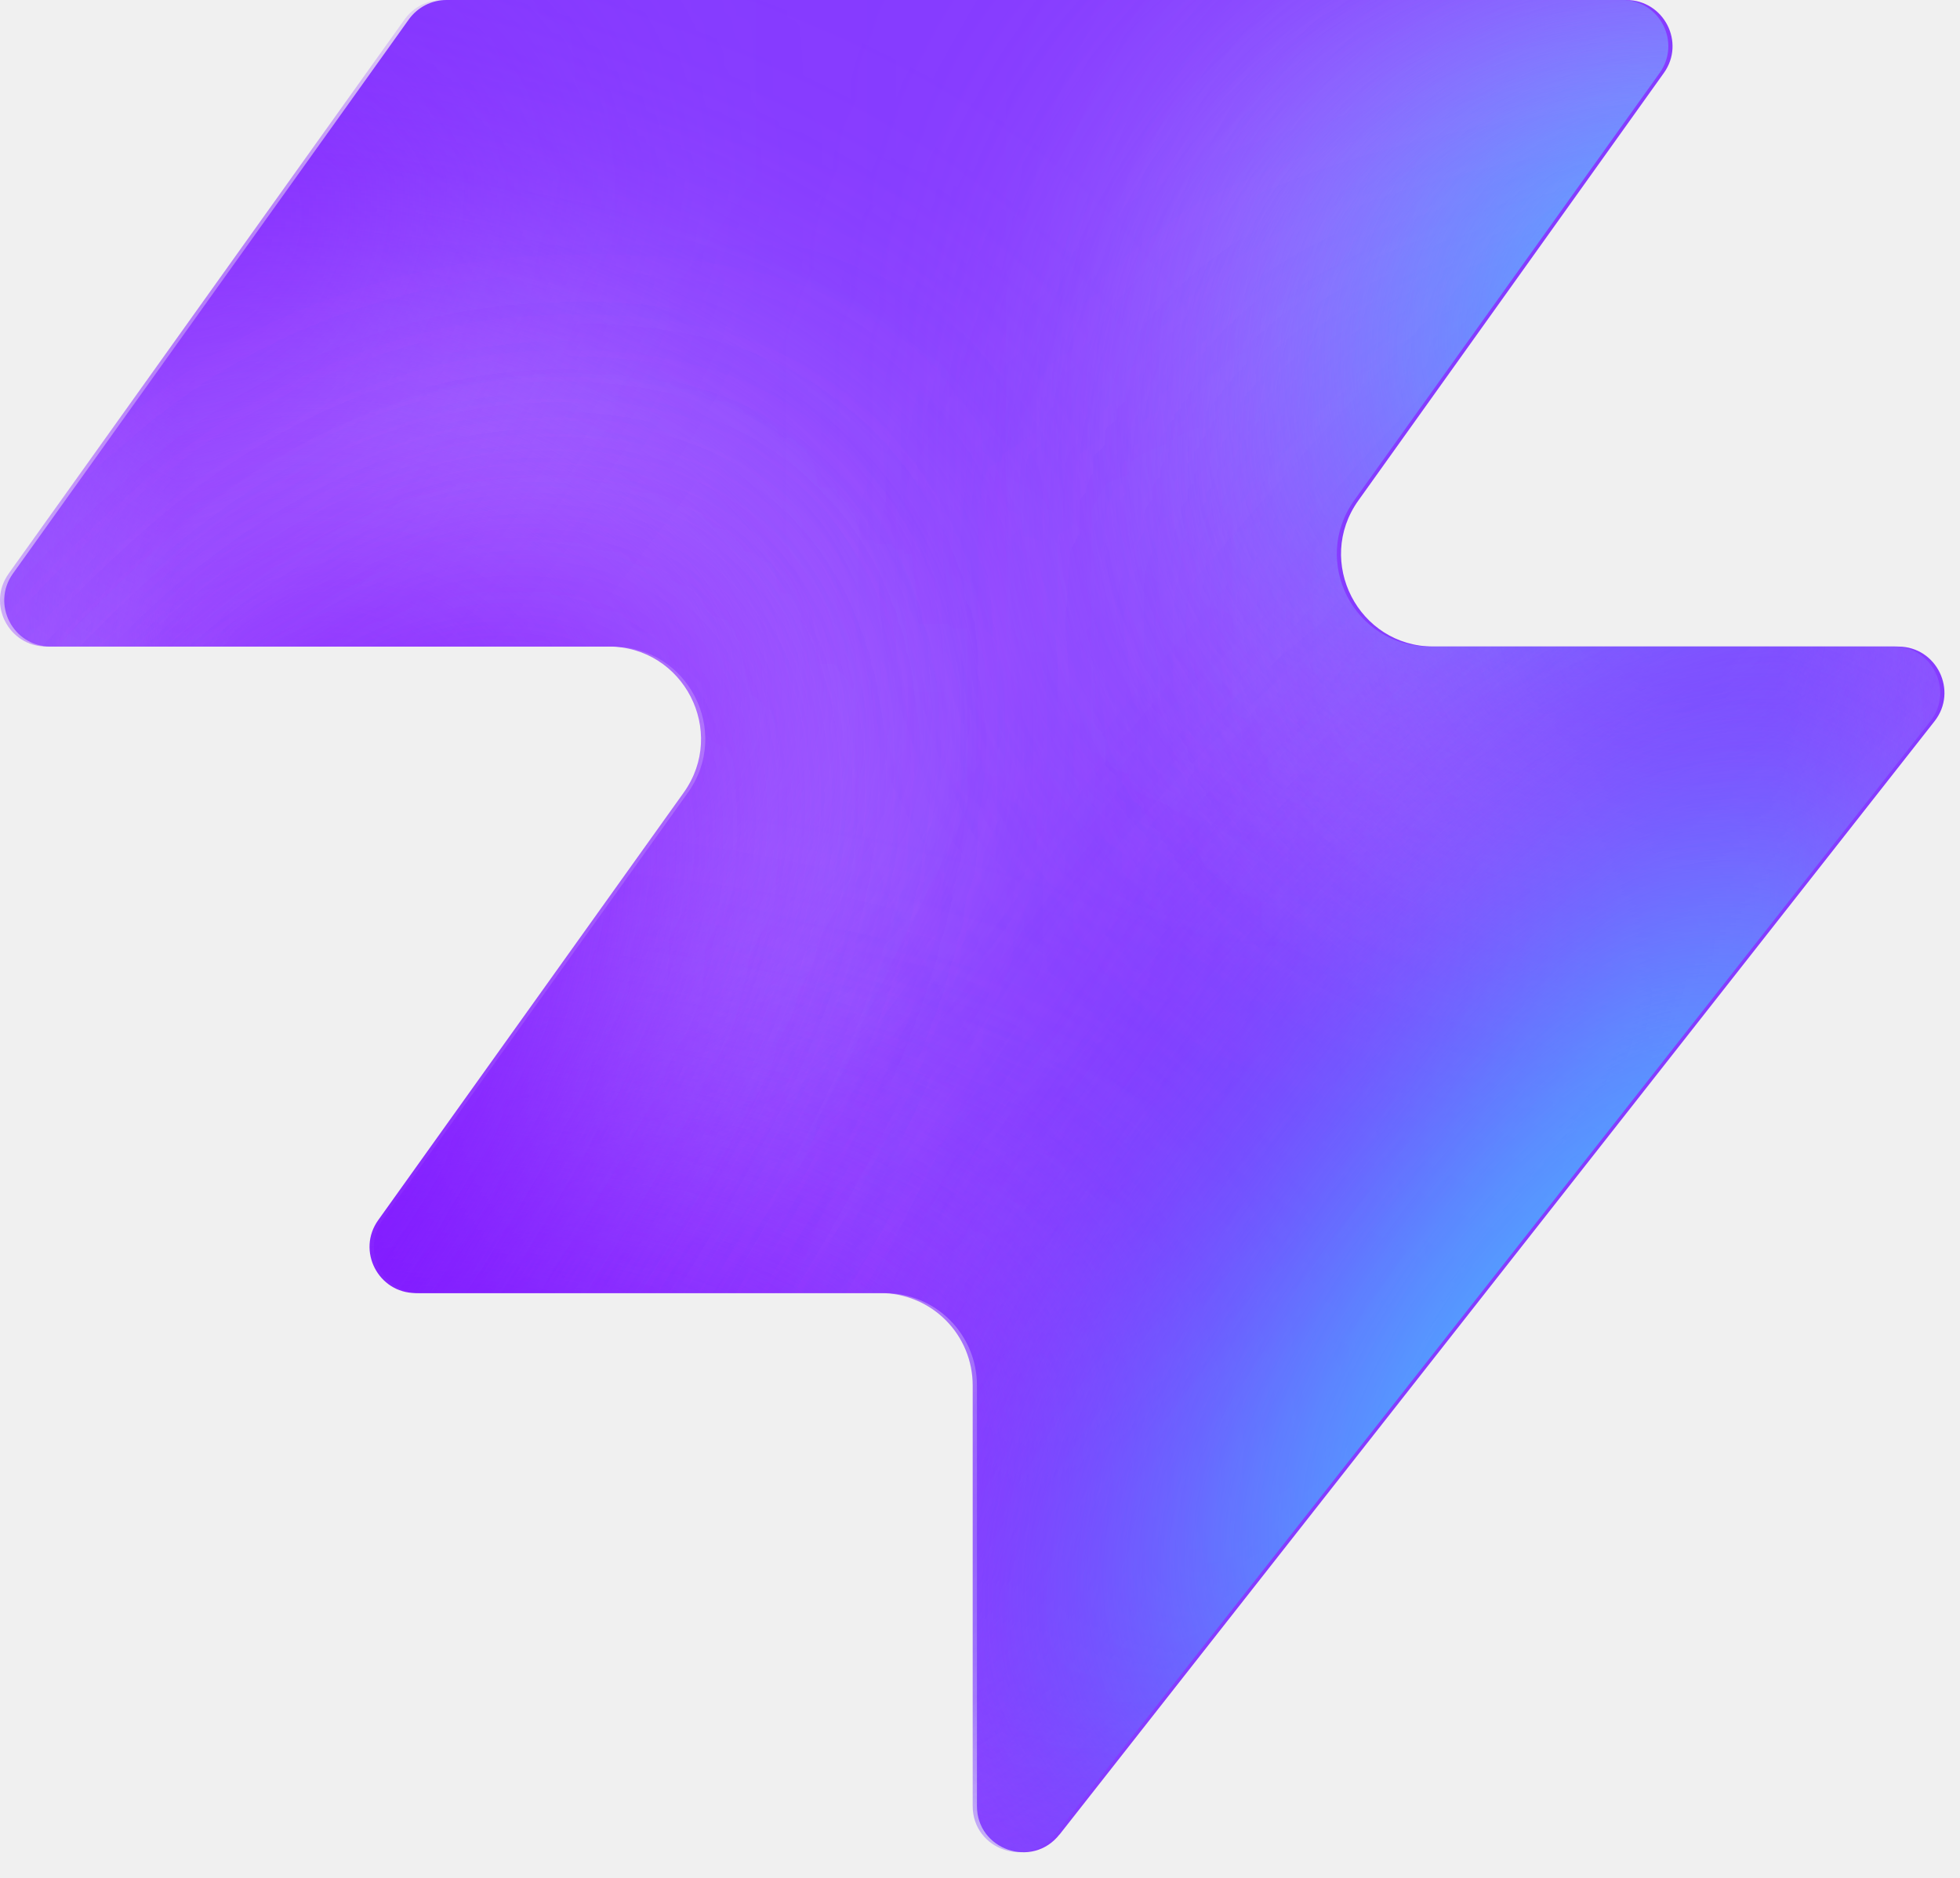
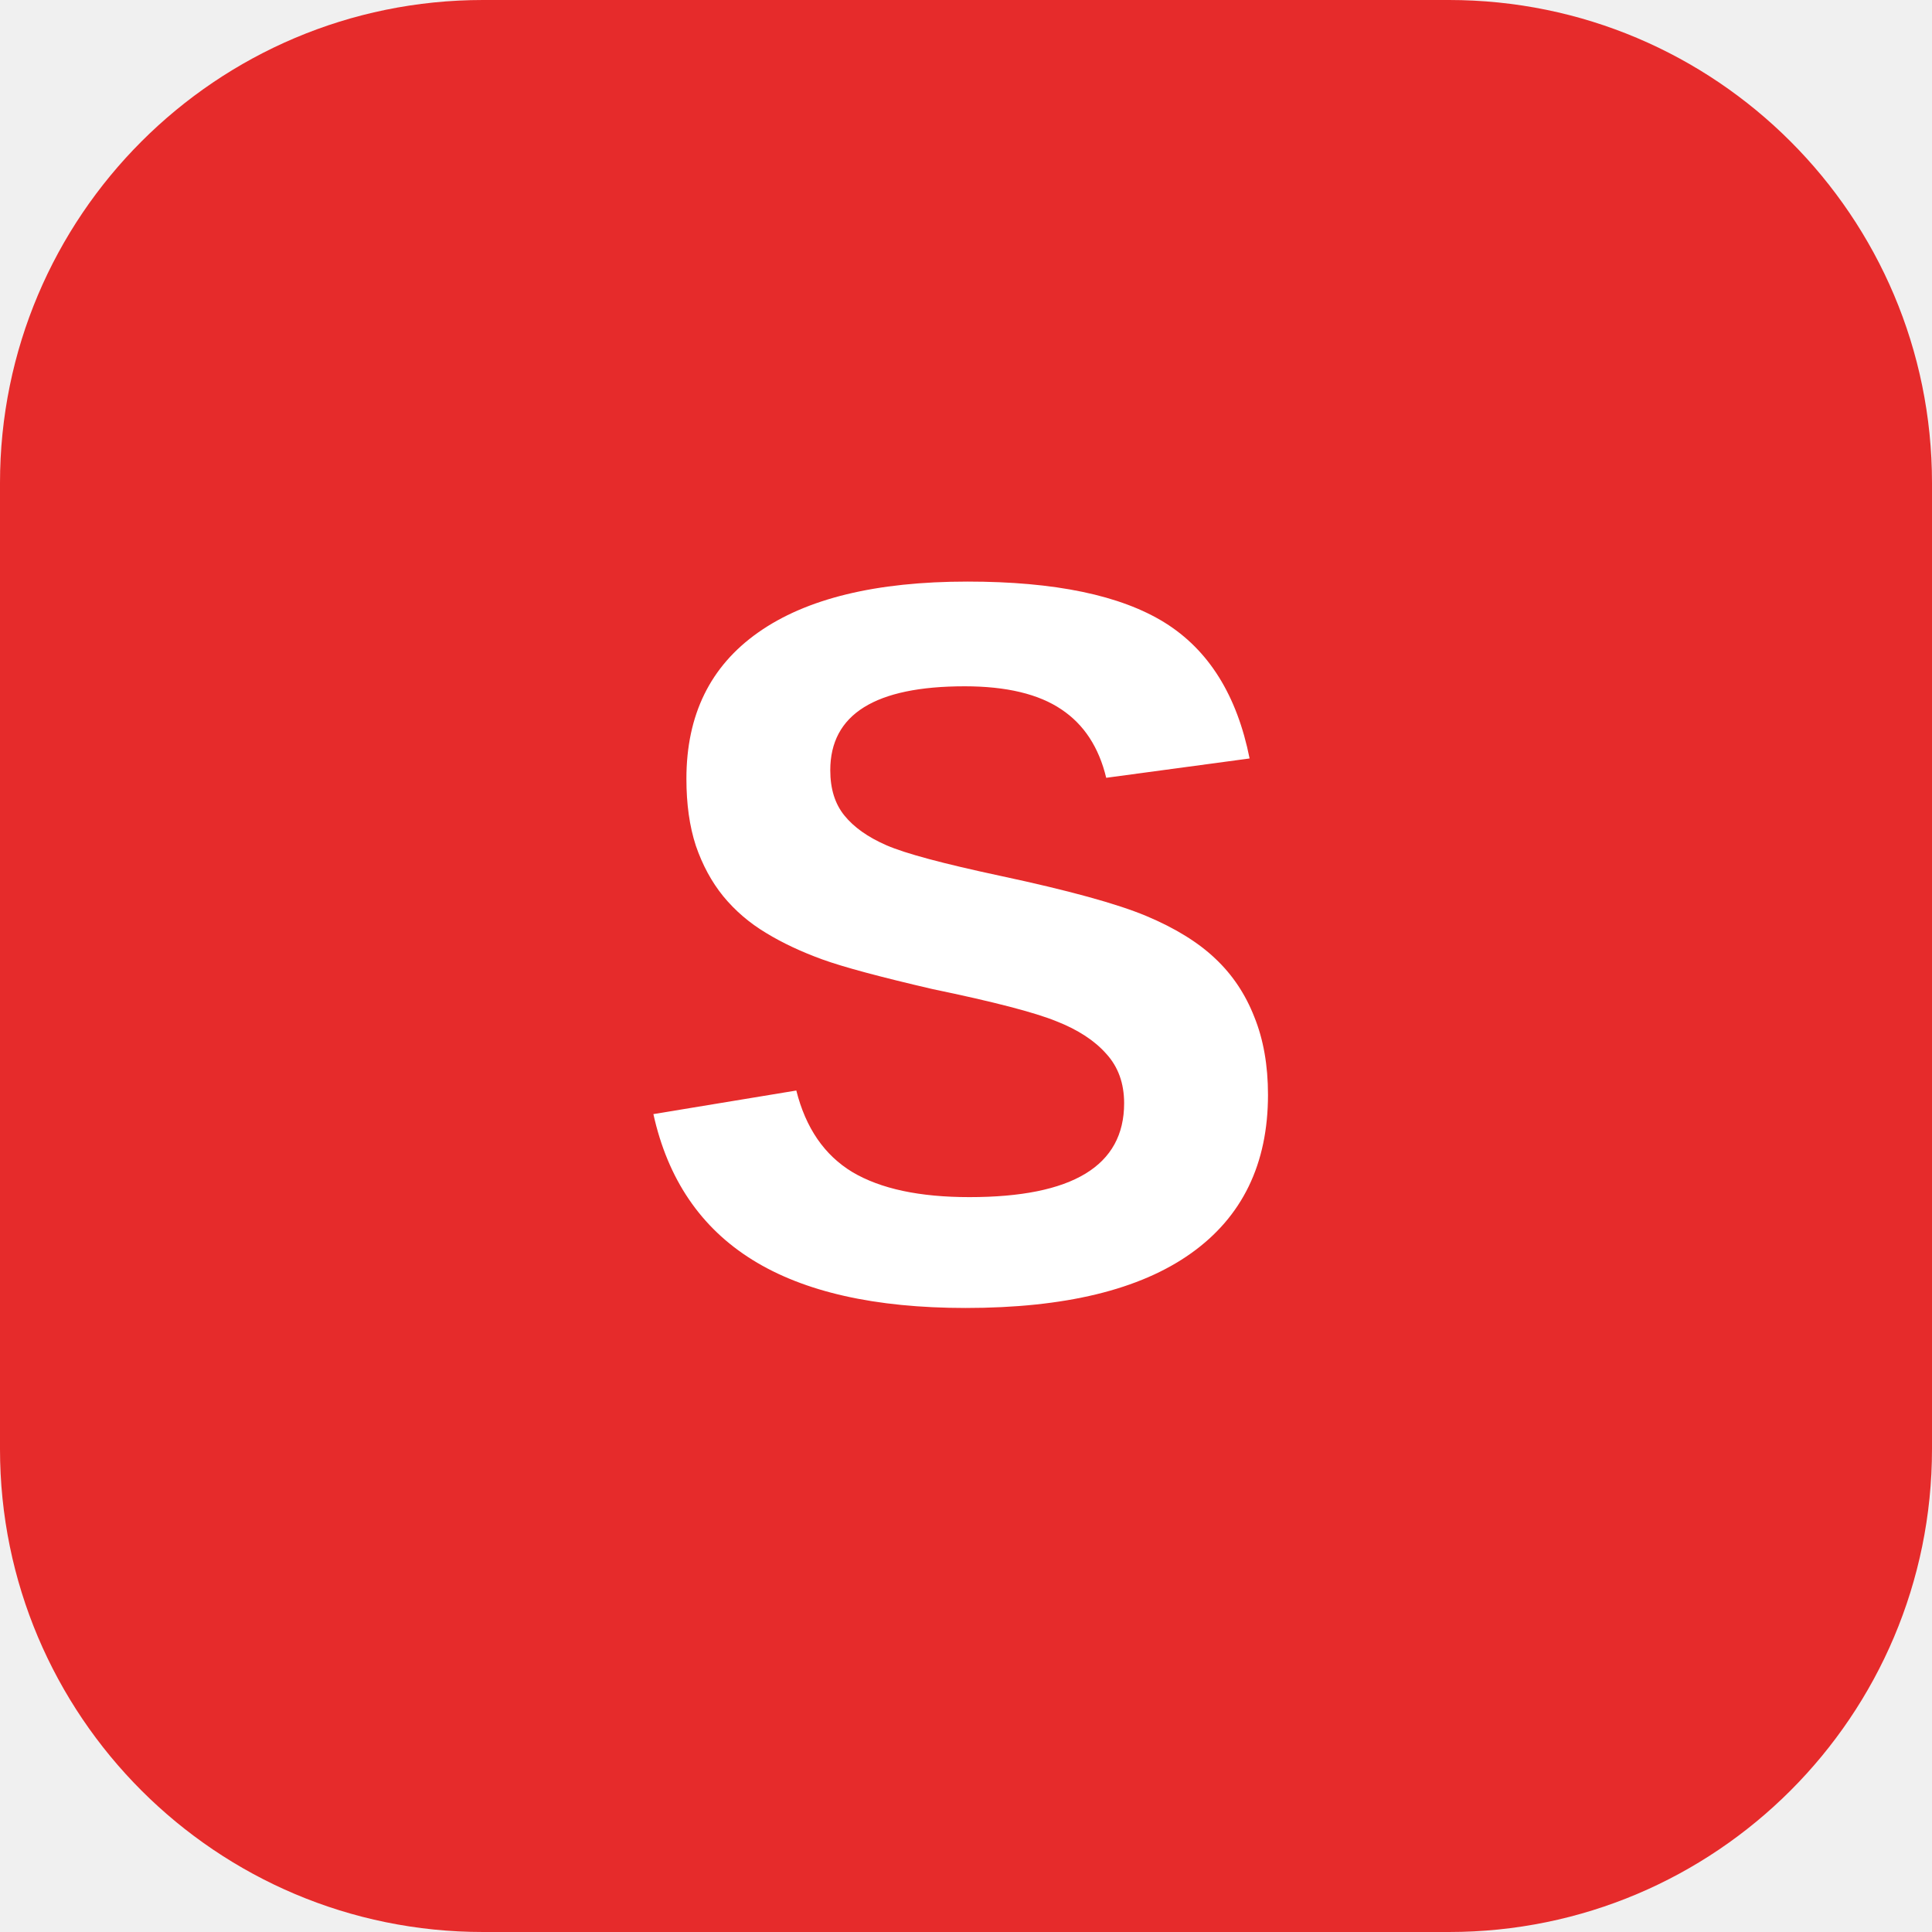
- <svg xmlns="http://www.w3.org/2000/svg" width="48" height="46" fill="none" viewBox="0 0 48 46">
-   <path fill="#863bff" d="M25.946 44.938c-.664.845-2.021.375-2.021-.698V33.937a2.26 2.26 0 0 0-2.262-2.262H10.287c-.92 0-1.456-1.04-.92-1.788l7.48-10.471c1.07-1.497 0-3.578-1.842-3.578H1.237c-.92 0-1.456-1.04-.92-1.788L10.013.474c.214-.297.556-.474.92-.474h28.894c.92 0 1.456 1.04.92 1.788l-7.48 10.471c-1.07 1.498 0 3.579 1.842 3.579h11.377c.943 0 1.473 1.088.89 1.83L25.947 44.94z" style="fill:#863bff;fill:color(display-p3 .525 .23 1);fill-opacity:1" />
-   <mask id="a" width="48" height="46" x="0" y="0" maskUnits="userSpaceOnUse" style="mask-type:alpha">
-     <path fill="#000" d="M25.842 44.938c-.664.844-2.021.375-2.021-.698V33.937a2.26 2.26 0 0 0-2.262-2.262H10.183c-.92 0-1.456-1.04-.92-1.788l7.48-10.471c1.07-1.498 0-3.579-1.842-3.579H1.133c-.92 0-1.456-1.04-.92-1.787L9.91.473c.214-.297.556-.474.92-.474h28.894c.92 0 1.456 1.04.92 1.788l-7.48 10.471c-1.07 1.498 0 3.578 1.842 3.578h11.377c.943 0 1.473 1.088.89 1.832L25.843 44.94z" style="fill:#000;fill-opacity:1" />
-   </mask>
-   <g mask="url(#a)">
-     <g filter="url(#b)">
-       <ellipse cx="5.508" cy="14.704" fill="#ede6ff" rx="5.508" ry="14.704" style="fill:#ede6ff;fill:color(display-p3 .927 .903 1);fill-opacity:1" transform="matrix(.00324 1 1 -.00324 -4.47 31.516)" />
-     </g>
-     <g filter="url(#c)">
-       <ellipse cx="10.399" cy="29.851" fill="#ede6ff" rx="10.399" ry="29.851" style="fill:#ede6ff;fill:color(display-p3 .927 .903 1);fill-opacity:1" transform="matrix(.00324 1 1 -.00324 -39.328 7.883)" />
-     </g>
-     <g filter="url(#d)">
-       <ellipse cx="5.508" cy="30.487" fill="#7e14ff" rx="5.508" ry="30.487" style="fill:#7e14ff;fill:color(display-p3 .492 .077 1);fill-opacity:1" transform="rotate(89.814 -25.913 -14.639)scale(1 -1)" />
-     </g>
-     <g filter="url(#e)">
-       <ellipse cx="5.508" cy="30.599" fill="#7e14ff" rx="5.508" ry="30.599" style="fill:#7e14ff;fill:color(display-p3 .492 .077 1);fill-opacity:1" transform="rotate(89.814 -32.644 -3.334)scale(1 -1)" />
-     </g>
-     <g filter="url(#f)">
-       <ellipse cx="5.508" cy="30.599" fill="#7e14ff" rx="5.508" ry="30.599" style="fill:#7e14ff;fill:color(display-p3 .492 .077 1);fill-opacity:1" transform="matrix(.00324 1 1 -.00324 -34.34 30.47)" />
-     </g>
-     <g filter="url(#g)">
-       <ellipse cx="14.072" cy="22.078" fill="#ede6ff" rx="14.072" ry="22.078" style="fill:#ede6ff;fill:color(display-p3 .927 .903 1);fill-opacity:1" transform="rotate(93.35 24.506 48.493)scale(-1 1)" />
-     </g>
-     <g filter="url(#h)">
-       <ellipse cx="3.47" cy="21.501" fill="#7e14ff" rx="3.47" ry="21.501" style="fill:#7e14ff;fill:color(display-p3 .492 .077 1);fill-opacity:1" transform="rotate(89.009 28.708 47.59)scale(-1 1)" />
-     </g>
-     <g filter="url(#i)">
-       <ellipse cx="3.47" cy="21.501" fill="#7e14ff" rx="3.47" ry="21.501" style="fill:#7e14ff;fill:color(display-p3 .492 .077 1);fill-opacity:1" transform="rotate(89.009 28.708 47.59)scale(-1 1)" />
-     </g>
-     <g filter="url(#j)">
-       <ellipse cx=".387" cy="8.972" fill="#7e14ff" rx="4.407" ry="29.108" style="fill:#7e14ff;fill:color(display-p3 .492 .077 1);fill-opacity:1" transform="rotate(39.51 .387 8.972)" />
-     </g>
-     <g filter="url(#k)">
-       <ellipse cx="47.523" cy="-6.092" fill="#7e14ff" rx="4.407" ry="29.108" style="fill:#7e14ff;fill:color(display-p3 .492 .077 1);fill-opacity:1" transform="rotate(37.892 47.523 -6.092)" />
-     </g>
-     <g filter="url(#l)">
-       <ellipse cx="41.412" cy="6.333" fill="#47bfff" rx="5.971" ry="9.665" style="fill:#47bfff;fill:color(display-p3 .28 .748 1);fill-opacity:1" transform="rotate(37.892 41.412 6.333)" />
-     </g>
-     <g filter="url(#m)">
-       <ellipse cx="-1.879" cy="38.332" fill="#7e14ff" rx="4.407" ry="29.108" style="fill:#7e14ff;fill:color(display-p3 .492 .077 1);fill-opacity:1" transform="rotate(37.892 -1.88 38.332)" />
-     </g>
-     <g filter="url(#n)">
-       <ellipse cx="-1.879" cy="38.332" fill="#7e14ff" rx="4.407" ry="29.108" style="fill:#7e14ff;fill:color(display-p3 .492 .077 1);fill-opacity:1" transform="rotate(37.892 -1.88 38.332)" />
-     </g>
-     <g filter="url(#o)">
-       <ellipse cx="35.651" cy="29.907" fill="#7e14ff" rx="4.407" ry="29.108" style="fill:#7e14ff;fill:color(display-p3 .492 .077 1);fill-opacity:1" transform="rotate(37.892 35.651 29.907)" />
-     </g>
-     <g filter="url(#p)">
-       <ellipse cx="38.418" cy="32.4" fill="#47bfff" rx="5.971" ry="15.297" style="fill:#47bfff;fill:color(display-p3 .28 .748 1);fill-opacity:1" transform="rotate(37.892 38.418 32.4)" />
-     </g>
-   </g>
-   <defs>
-     <filter id="b" width="60.045" height="41.654" x="-19.77" y="16.149" color-interpolation-filters="sRGB" filterUnits="userSpaceOnUse">
-       <feFlood flood-opacity="0" result="BackgroundImageFix" />
-       <feBlend in="SourceGraphic" in2="BackgroundImageFix" result="shape" />
-       <feGaussianBlur result="effect1_foregroundBlur_2002_17158" stdDeviation="7.659" />
-     </filter>
-     <filter id="c" width="90.34" height="51.437" x="-54.613" y="-7.533" color-interpolation-filters="sRGB" filterUnits="userSpaceOnUse">
-       <feFlood flood-opacity="0" result="BackgroundImageFix" />
-       <feBlend in="SourceGraphic" in2="BackgroundImageFix" result="shape" />
-       <feGaussianBlur result="effect1_foregroundBlur_2002_17158" stdDeviation="7.659" />
-     </filter>
-     <filter id="d" width="79.355" height="29.4" x="-49.64" y="2.03" color-interpolation-filters="sRGB" filterUnits="userSpaceOnUse">
-       <feFlood flood-opacity="0" result="BackgroundImageFix" />
-       <feBlend in="SourceGraphic" in2="BackgroundImageFix" result="shape" />
-       <feGaussianBlur result="effect1_foregroundBlur_2002_17158" stdDeviation="4.596" />
-     </filter>
-     <filter id="e" width="79.579" height="29.4" x="-45.045" y="20.029" color-interpolation-filters="sRGB" filterUnits="userSpaceOnUse">
-       <feFlood flood-opacity="0" result="BackgroundImageFix" />
-       <feBlend in="SourceGraphic" in2="BackgroundImageFix" result="shape" />
-       <feGaussianBlur result="effect1_foregroundBlur_2002_17158" stdDeviation="4.596" />
-     </filter>
-     <filter id="f" width="79.579" height="29.4" x="-43.513" y="21.178" color-interpolation-filters="sRGB" filterUnits="userSpaceOnUse">
-       <feFlood flood-opacity="0" result="BackgroundImageFix" />
-       <feBlend in="SourceGraphic" in2="BackgroundImageFix" result="shape" />
-       <feGaussianBlur result="effect1_foregroundBlur_2002_17158" stdDeviation="4.596" />
-     </filter>
-     <filter id="g" width="74.749" height="58.852" x="15.756" y="-17.901" color-interpolation-filters="sRGB" filterUnits="userSpaceOnUse">
-       <feFlood flood-opacity="0" result="BackgroundImageFix" />
-       <feBlend in="SourceGraphic" in2="BackgroundImageFix" result="shape" />
-       <feGaussianBlur result="effect1_foregroundBlur_2002_17158" stdDeviation="7.659" />
-     </filter>
-     <filter id="h" width="61.377" height="25.362" x="23.548" y="2.284" color-interpolation-filters="sRGB" filterUnits="userSpaceOnUse">
-       <feFlood flood-opacity="0" result="BackgroundImageFix" />
-       <feBlend in="SourceGraphic" in2="BackgroundImageFix" result="shape" />
-       <feGaussianBlur result="effect1_foregroundBlur_2002_17158" stdDeviation="4.596" />
-     </filter>
-     <filter id="i" width="61.377" height="25.362" x="23.548" y="2.284" color-interpolation-filters="sRGB" filterUnits="userSpaceOnUse">
-       <feFlood flood-opacity="0" result="BackgroundImageFix" />
-       <feBlend in="SourceGraphic" in2="BackgroundImageFix" result="shape" />
-       <feGaussianBlur result="effect1_foregroundBlur_2002_17158" stdDeviation="4.596" />
-     </filter>
-     <filter id="j" width="56.045" height="63.649" x="-27.636" y="-22.853" color-interpolation-filters="sRGB" filterUnits="userSpaceOnUse">
-       <feFlood flood-opacity="0" result="BackgroundImageFix" />
-       <feBlend in="SourceGraphic" in2="BackgroundImageFix" result="shape" />
-       <feGaussianBlur result="effect1_foregroundBlur_2002_17158" stdDeviation="4.596" />
-     </filter>
-     <filter id="k" width="54.814" height="64.646" x="20.116" y="-38.415" color-interpolation-filters="sRGB" filterUnits="userSpaceOnUse">
-       <feFlood flood-opacity="0" result="BackgroundImageFix" />
-       <feBlend in="SourceGraphic" in2="BackgroundImageFix" result="shape" />
-       <feGaussianBlur result="effect1_foregroundBlur_2002_17158" stdDeviation="4.596" />
-     </filter>
-     <filter id="l" width="33.541" height="35.313" x="24.641" y="-11.323" color-interpolation-filters="sRGB" filterUnits="userSpaceOnUse">
-       <feFlood flood-opacity="0" result="BackgroundImageFix" />
-       <feBlend in="SourceGraphic" in2="BackgroundImageFix" result="shape" />
-       <feGaussianBlur result="effect1_foregroundBlur_2002_17158" stdDeviation="4.596" />
-     </filter>
-     <filter id="m" width="54.814" height="64.646" x="-29.286" y="6.009" color-interpolation-filters="sRGB" filterUnits="userSpaceOnUse">
-       <feFlood flood-opacity="0" result="BackgroundImageFix" />
-       <feBlend in="SourceGraphic" in2="BackgroundImageFix" result="shape" />
-       <feGaussianBlur result="effect1_foregroundBlur_2002_17158" stdDeviation="4.596" />
-     </filter>
-     <filter id="n" width="54.814" height="64.646" x="-29.286" y="6.009" color-interpolation-filters="sRGB" filterUnits="userSpaceOnUse">
-       <feFlood flood-opacity="0" result="BackgroundImageFix" />
-       <feBlend in="SourceGraphic" in2="BackgroundImageFix" result="shape" />
-       <feGaussianBlur result="effect1_foregroundBlur_2002_17158" stdDeviation="4.596" />
-     </filter>
-     <filter id="o" width="54.814" height="64.646" x="8.244" y="-2.416" color-interpolation-filters="sRGB" filterUnits="userSpaceOnUse">
-       <feFlood flood-opacity="0" result="BackgroundImageFix" />
-       <feBlend in="SourceGraphic" in2="BackgroundImageFix" result="shape" />
-       <feGaussianBlur result="effect1_foregroundBlur_2002_17158" stdDeviation="4.596" />
-     </filter>
-     <filter id="p" width="39.409" height="43.623" x="18.713" y="10.588" color-interpolation-filters="sRGB" filterUnits="userSpaceOnUse">
-       <feFlood flood-opacity="0" result="BackgroundImageFix" />
-       <feBlend in="SourceGraphic" in2="BackgroundImageFix" result="shape" />
-       <feGaussianBlur result="effect1_foregroundBlur_2002_17158" stdDeviation="4.596" />
-     </filter>
-   </defs>
+ <svg xmlns="http://www.w3.org/2000/svg" width="64" height="64" viewBox="0 0 64 64">
+   <rect width="64" height="64" rx="16" fill="#E62B2B" />
+   <text x="32" y="43" text-anchor="middle" font-family="Arial, Helvetica, sans-serif" font-size="34" font-weight="800" fill="#FFFFFF">
+     S
+   </text>
</svg>
